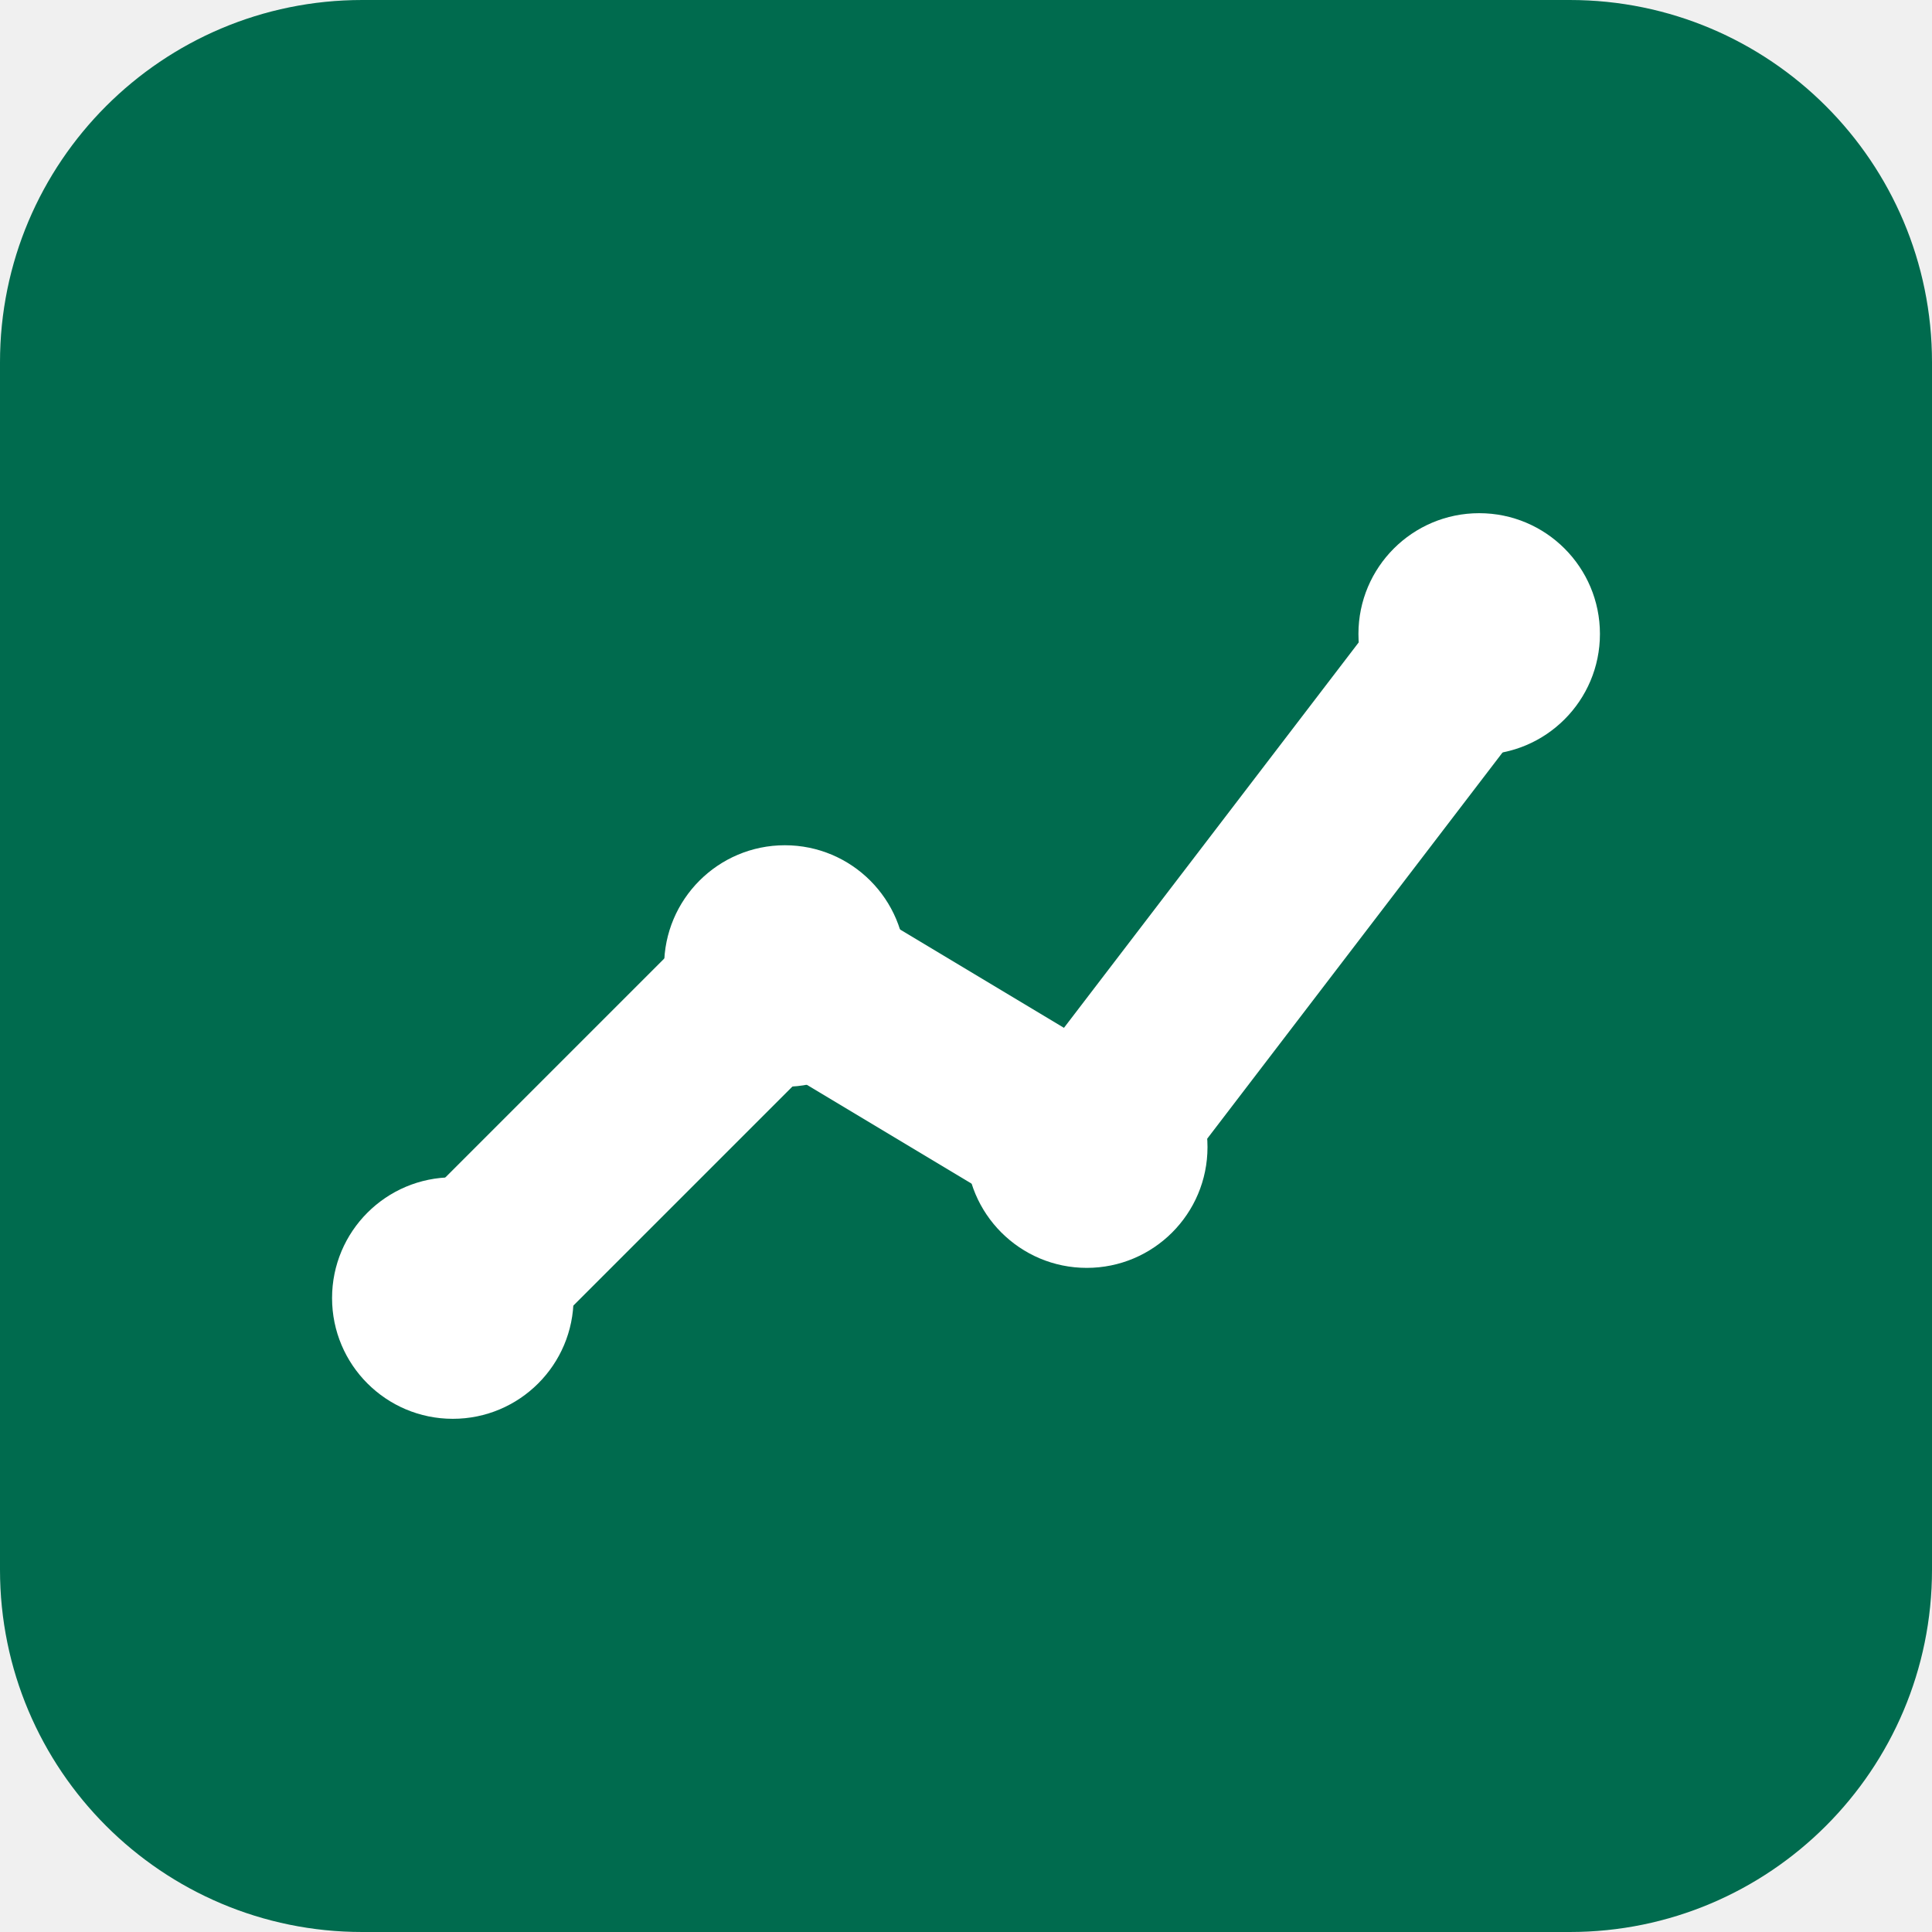
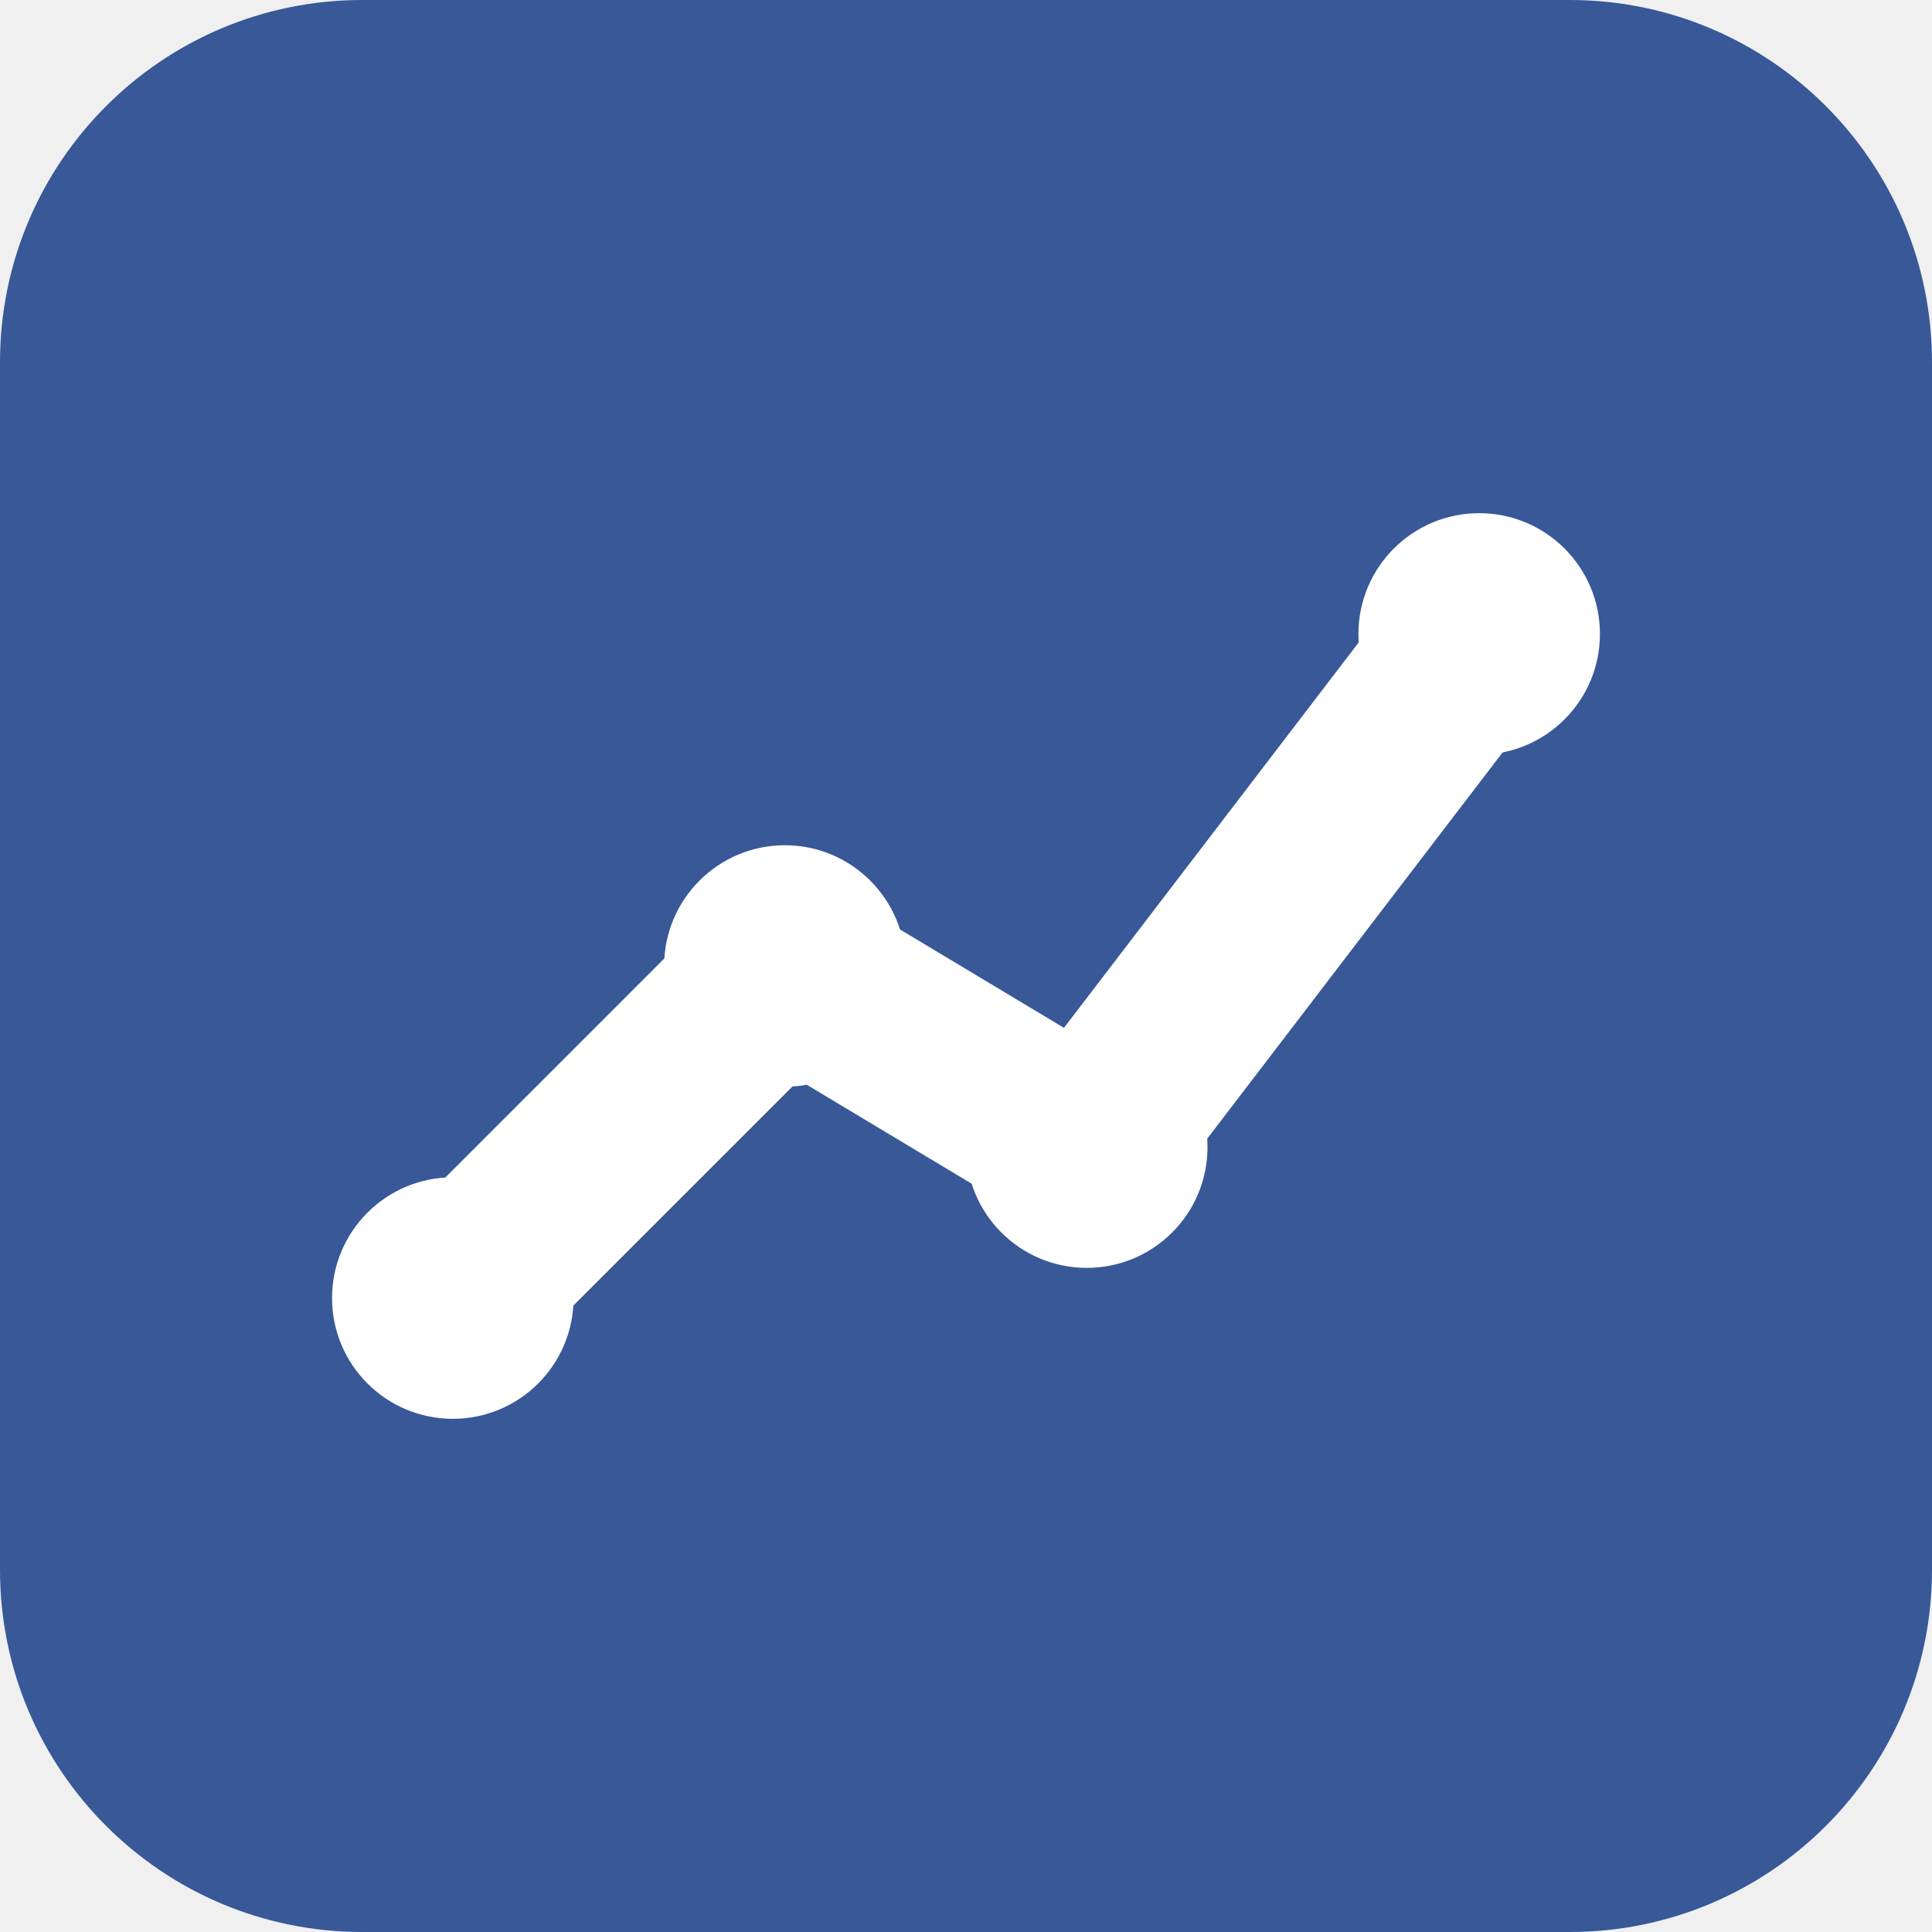
<svg xmlns="http://www.w3.org/2000/svg" viewBox="0 0 32 32" role="img" aria-label="TrendRelay">
-   <rect width="32" height="32" rx="6" fill="#006b4e" />
+   <rect width="32" height="32" rx="6" fill="#385898" />
  <path d="M7.5 21.5 13 16l5 3 6.5-8.5" fill="none" stroke="#fff" stroke-width="3" stroke-linecap="round" stroke-linejoin="round" />
  <circle cx="7.5" cy="21.5" r="2" fill="#fff" />
  <circle cx="13" cy="16" r="2" fill="#fff" />
  <circle cx="18" cy="19" r="2" fill="#fff" />
  <circle cx="24.5" cy="10.5" r="2" fill="#fff" />
</svg>
